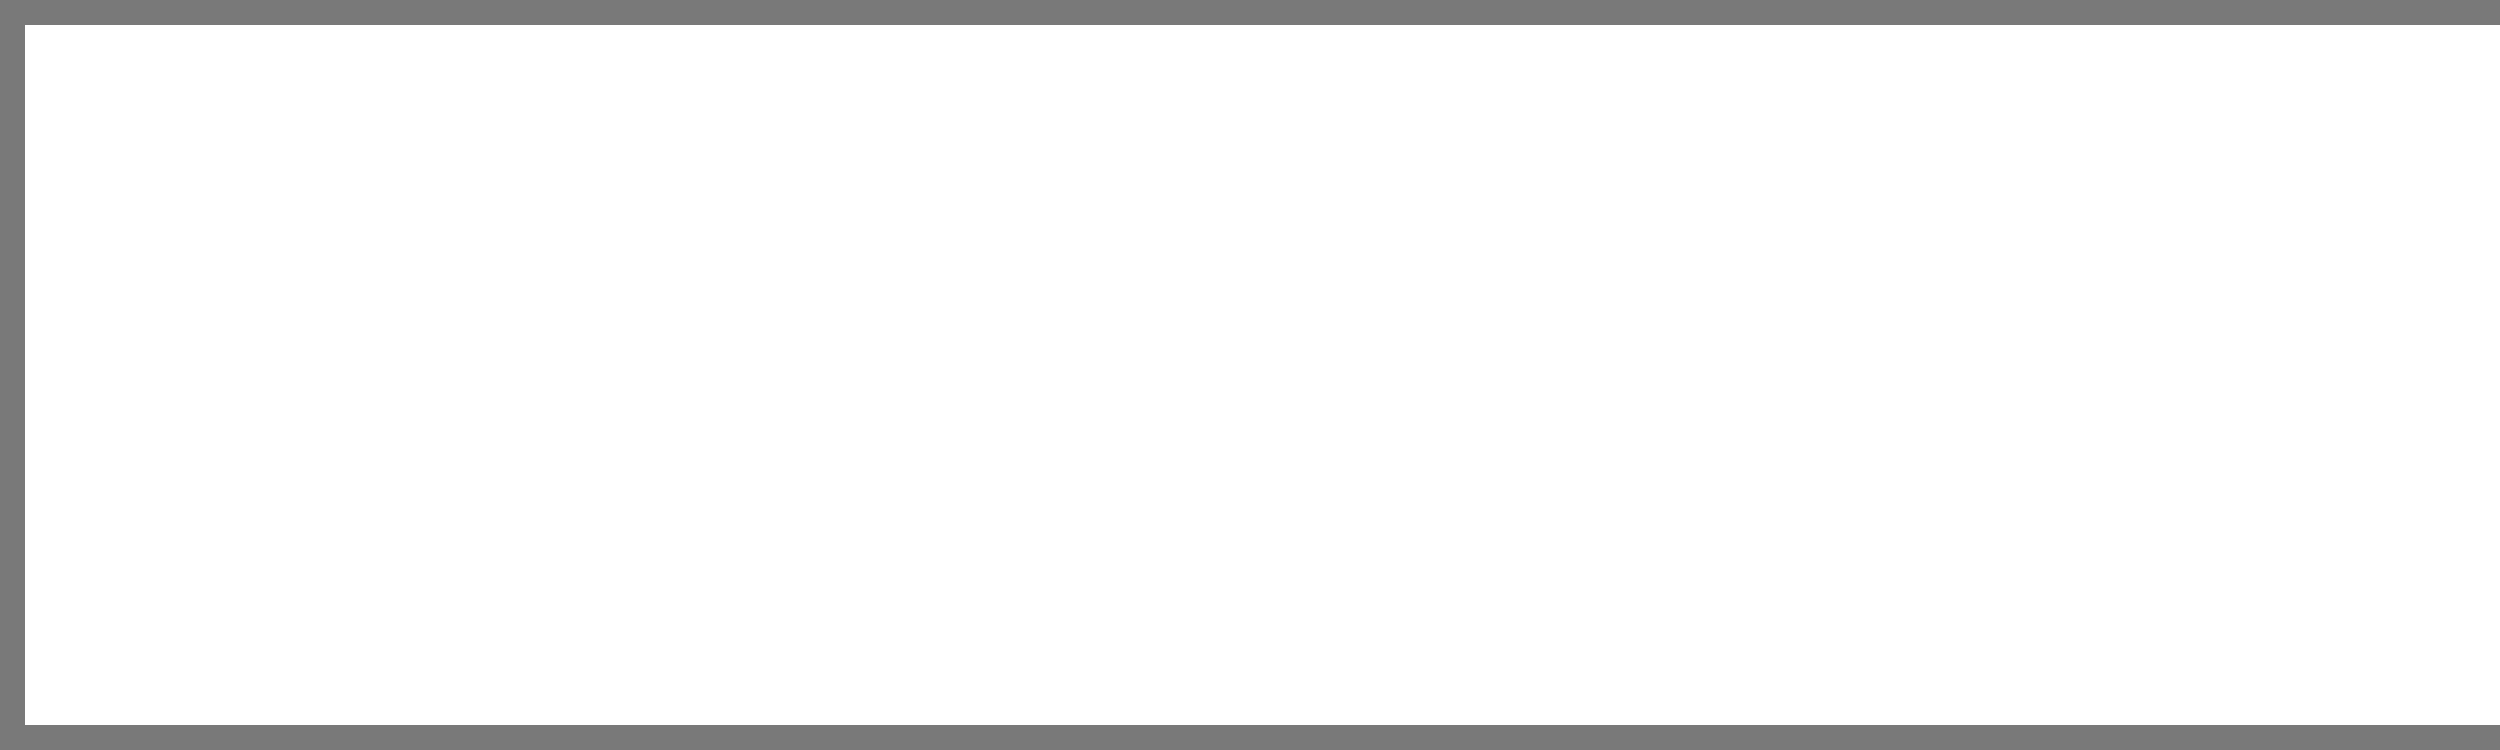
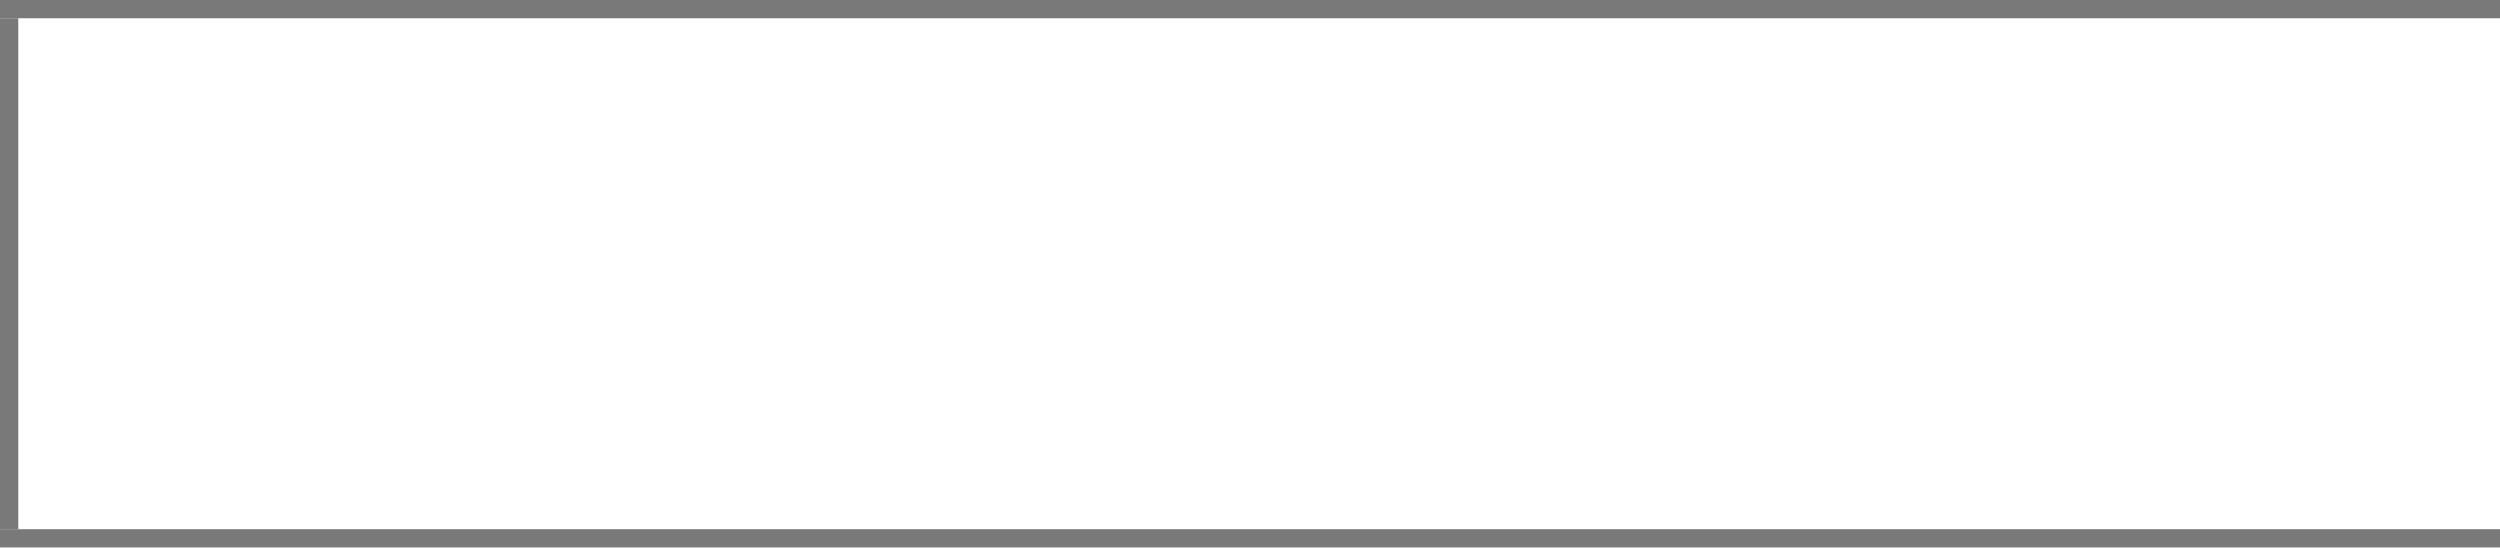
- <svg xmlns="http://www.w3.org/2000/svg" version="1.1" width="100px" height="30px" viewBox="600 60 100 30">
-   <path d="M 1 1  L 100 1  L 100 29  L 1 29  L 1 1  Z " fill-rule="nonzero" fill="rgba(255, 255, 255, 1)" stroke="none" transform="matrix(1 0 0 1 600 60 )" class="fill" />
-   <path d="M 0.5 1  L 0.5 29  " stroke-width="1" stroke-dasharray="0" stroke="rgba(121, 121, 121, 1)" fill="none" transform="matrix(1 0 0 1 600 60 )" class="stroke" />
-   <path d="M 0 0.5  L 100 0.5  " stroke-width="1" stroke-dasharray="0" stroke="rgba(121, 121, 121, 1)" fill="none" transform="matrix(1 0 0 1 600 60 )" class="stroke" />
-   <path d="M 0 29.5  L 100 29.5  " stroke-width="1" stroke-dasharray="0" stroke="rgba(121, 121, 121, 1)" fill="none" transform="matrix(1 0 0 1 600 60 )" class="stroke" />
+ <svg xmlns="http://www.w3.org/2000/svg" version="1.1" width="137px" height="30px" viewBox="424 60 137 30">
+   <path d="M 1 1  L 137 1  L 137 29  L 1 29  L 1 1  Z " fill-rule="nonzero" fill="rgba(255, 255, 255, 1)" stroke="none" transform="matrix(1 0 0 1 424 60 )" class="fill" />
+   <path d="M 0.5 1  L 0.5 29  " stroke-width="1" stroke-dasharray="0" stroke="rgba(121, 121, 121, 1)" fill="none" transform="matrix(1 0 0 1 424 60 )" class="stroke" />
+   <path d="M 0 0.5  L 137 0.5  " stroke-width="1" stroke-dasharray="0" stroke="rgba(121, 121, 121, 1)" fill="none" transform="matrix(1 0 0 1 424 60 )" class="stroke" />
+   <path d="M 0 29.5  L 137 29.5  " stroke-width="1" stroke-dasharray="0" stroke="rgba(121, 121, 121, 1)" fill="none" transform="matrix(1 0 0 1 424 60 )" class="stroke" />
</svg>
